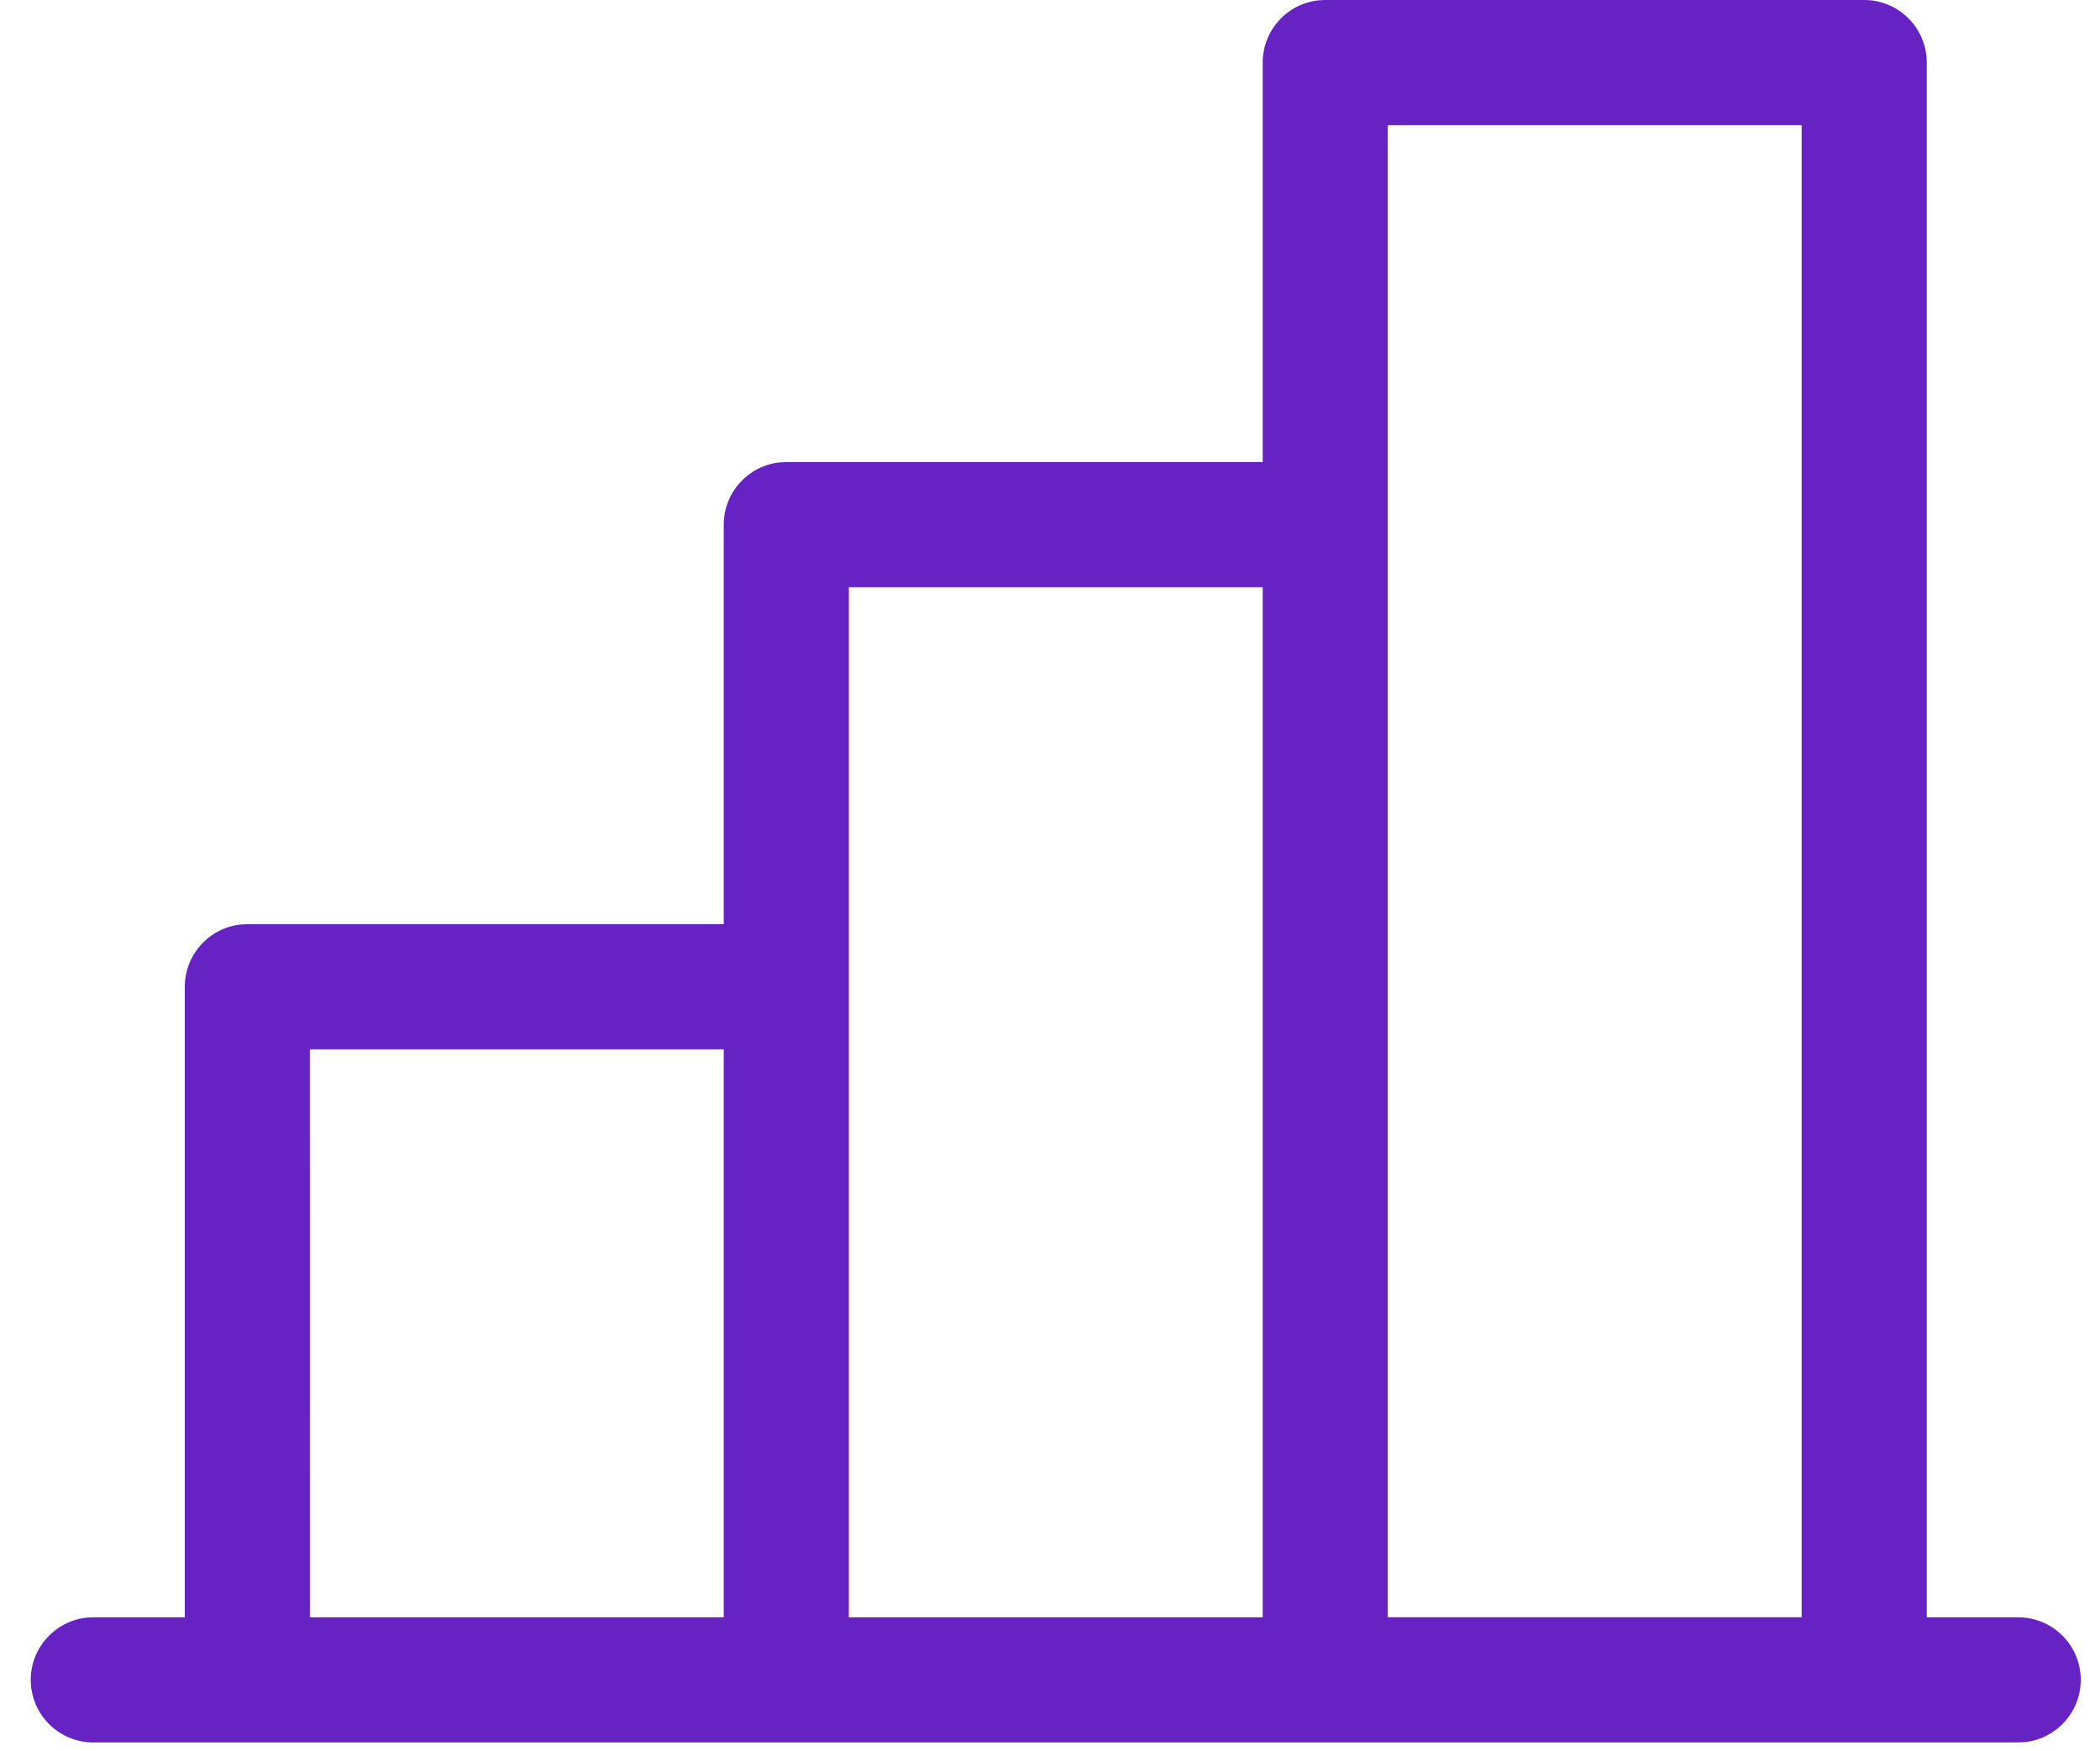
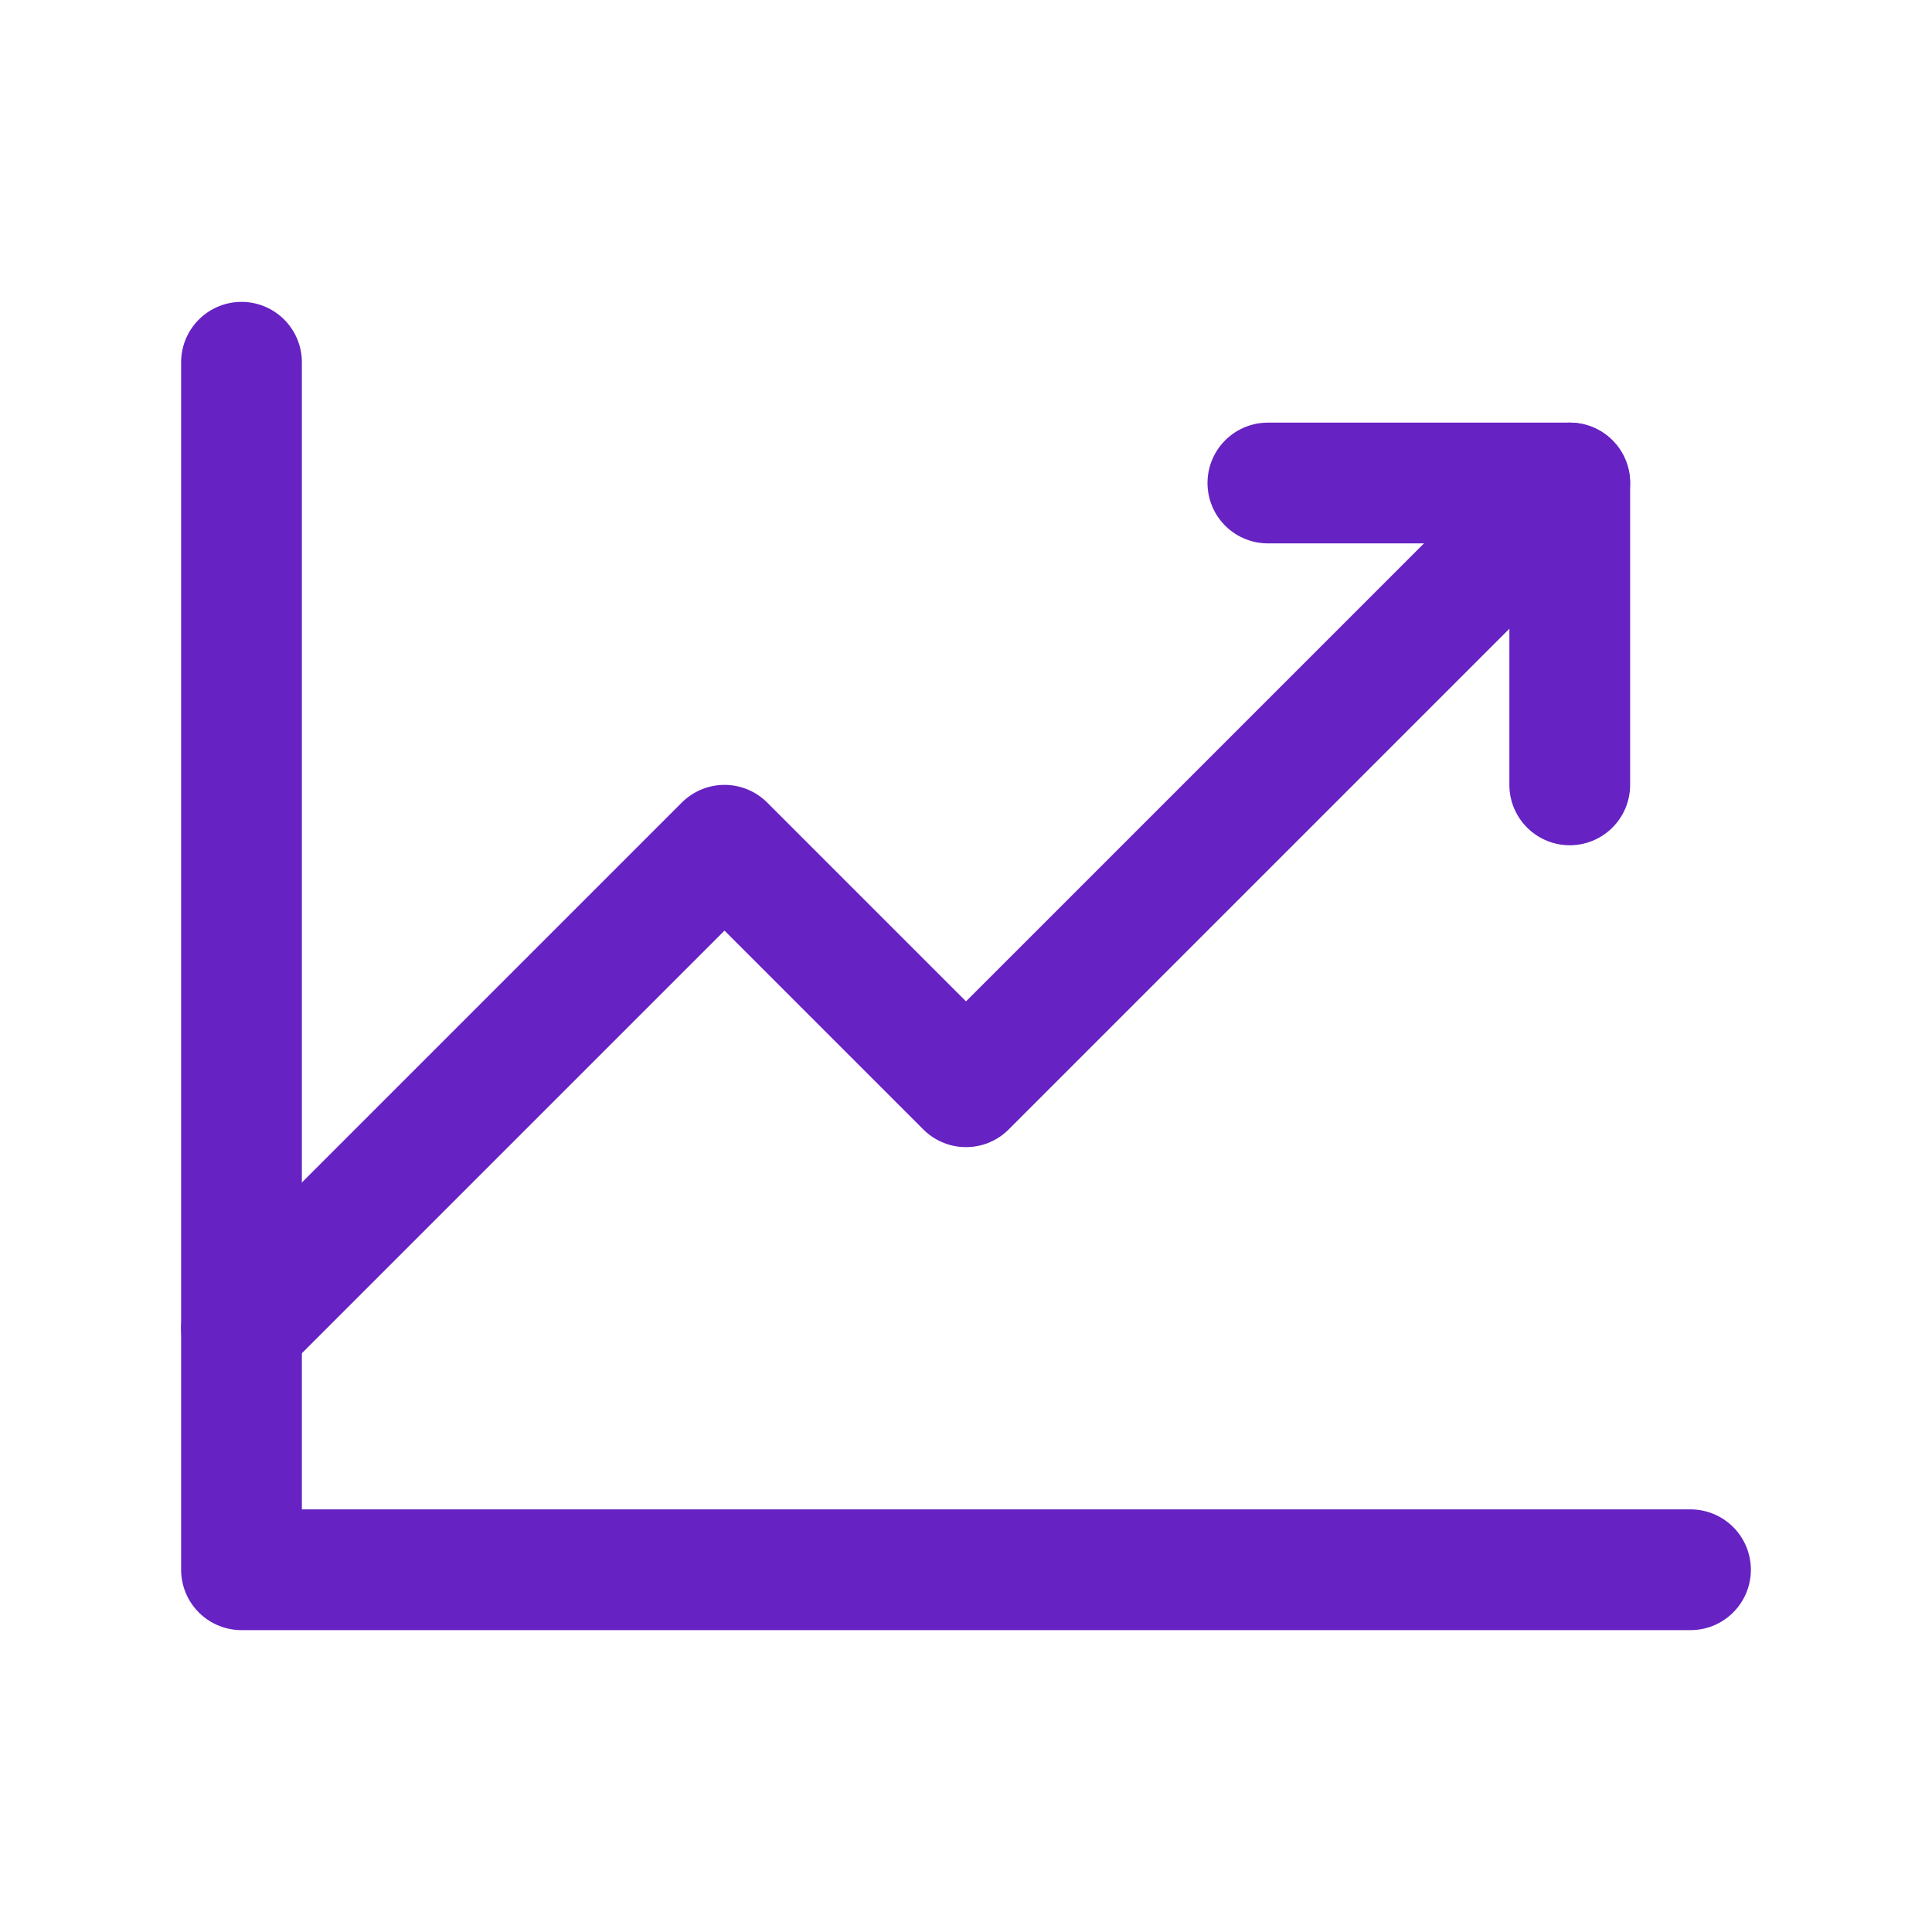
- <svg xmlns="http://www.w3.org/2000/svg" height="35" viewBox="0 0 42 35" width="42">
-   <path d="m15.726 18.479c.691 0 1.251.56 1.251 1.251 0 .642-.483 1.17-1.105 1.243l-.146.008-9.529-0.0.001 12.608c0 .642-.483 1.17-1.105 1.243l-.146.008c-.642 0-1.17-.483-1.243-1.105l-.008-.146v-13.859c0-.642.483-1.17 1.105-1.243l.146-.008zm24.638 13.859c.691 0 1.251.56 1.251 1.251 0 .642-.483 1.17-1.105 1.243l-.146.008h-38.498c-.691 0-1.251-.56-1.251-1.251 0-.642.483-1.17 1.105-1.243l.146-.008zm-3.08-32.338c.691 0 1.251.56 1.251 1.251v32.338c0 .691-.56 1.251-1.251 1.251h-10.779c-.691 0-1.251-.56-1.251-1.251l-0-21.848-8.277 0.0 0 21.848c0 .642-.483 1.17-1.105 1.243l-.146.008c-.642 0-1.17-.483-1.243-1.105l-.008-.146v-23.099c0-.642.483-1.17 1.105-1.243l.146-.008 9.528-0.0 0-7.988c0-.648.492-1.181 1.123-1.245l.128-.006zm-1.251 2.502h-8.278v29.835h8.278z" fill="#6622c3" />
+ <svg xmlns="http://www.w3.org/2000/svg" width="32" height="32" viewBox="0 0 32 32" fill="none">
+   <path d="M28 26H4V6" stroke="#6622C3" stroke-width="2" stroke-linecap="round" stroke-linejoin="round" />
+   <path d="M26 8L16 18L12 14L4 22" stroke="#6622C3" stroke-width="2" stroke-linecap="round" stroke-linejoin="round" />
+   <path d="M26 13V8H21" stroke="#6622C3" stroke-width="2" stroke-linecap="round" stroke-linejoin="round" />
</svg>
